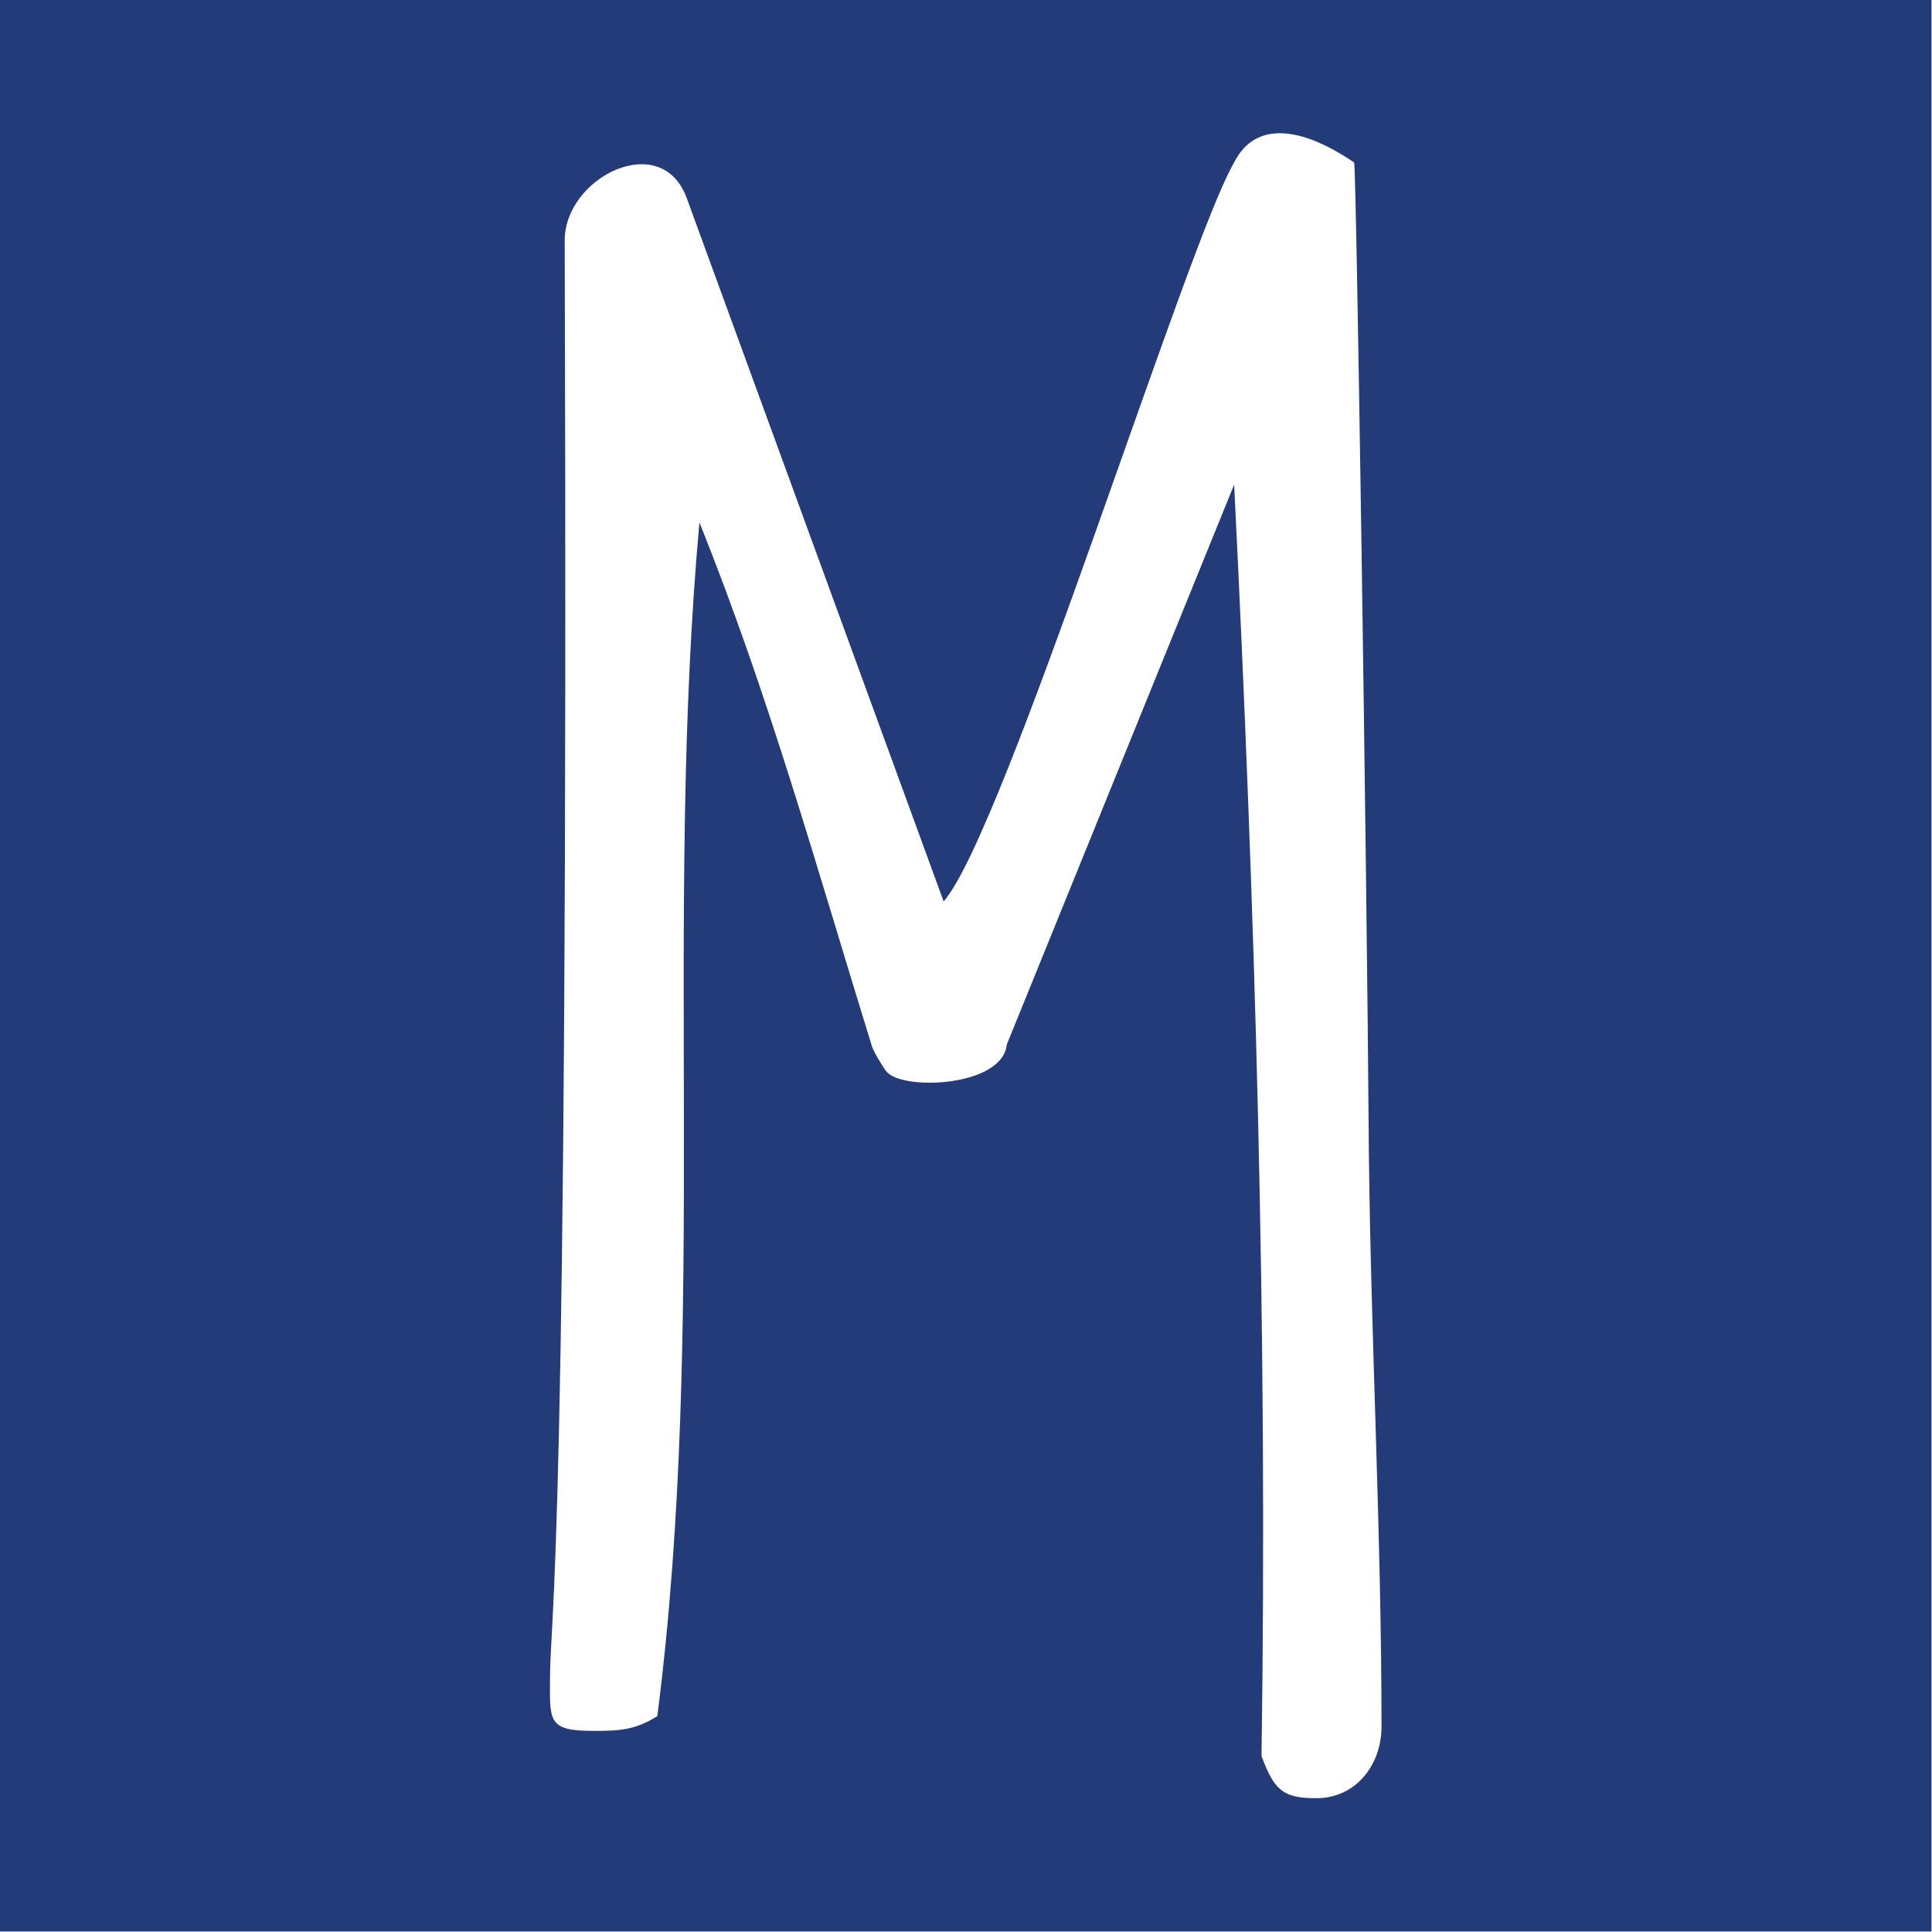
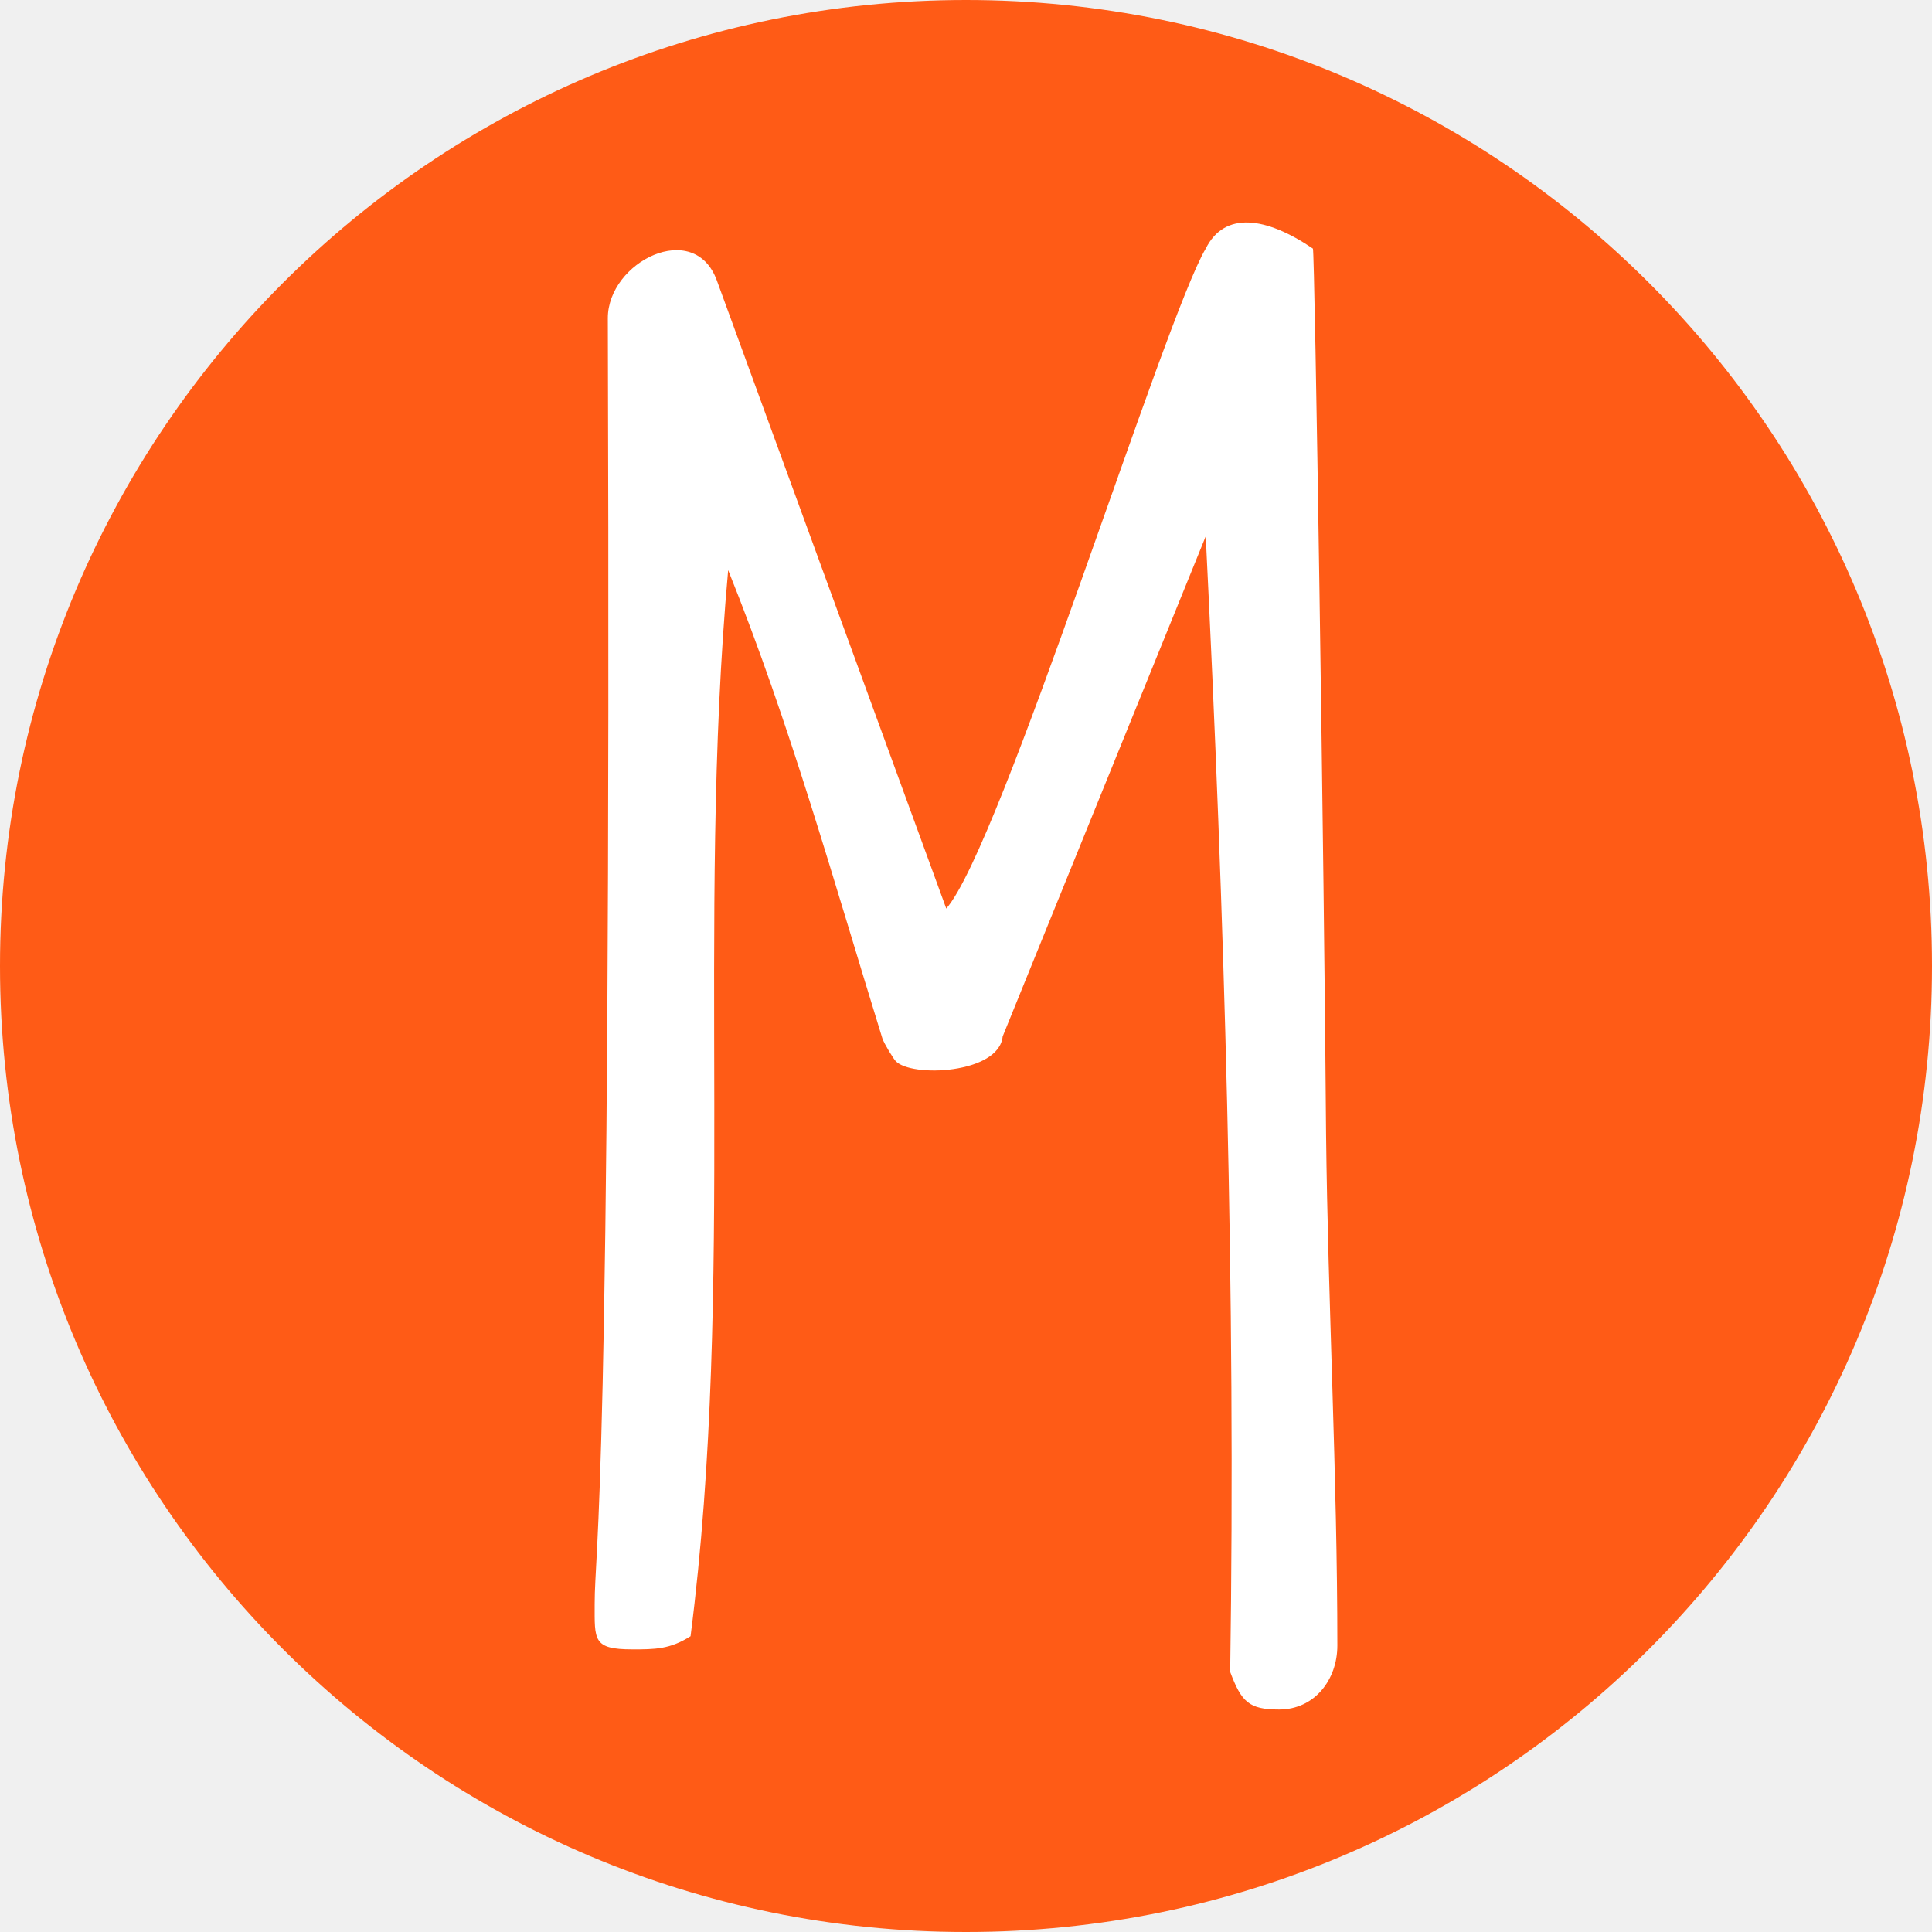
- <svg xmlns="http://www.w3.org/2000/svg" width="100%" height="100%" viewBox="0 0 669 669" version="1.1" xml:space="preserve" style="fill-rule:evenodd;clip-rule:evenodd;stroke-linejoin:round;stroke-miterlimit:2;">
+ <svg xmlns="http://www.w3.org/2000/svg" width="100%" height="100%" viewBox="0 0 827 827" version="1.1" xml:space="preserve" style="fill-rule:evenodd;clip-rule:evenodd;stroke-linejoin:round;stroke-miterlimit:2;">
  <g>
-     <rect x="0" y="0" width="668.814" height="668.814" style="fill:#243b7a;" />
+     <circle cx="413.5" cy="413.5" r="413.5" style="fill:#ff5b16;" />
    <g>
      <g>
-         <path d="M436.83,608.097c4.374,11.663 7.29,14.579 18.953,14.579c13.85,0 22.598,-11.663 22.598,-24.785c0,-65.607 -3.645,-133.401 -4.374,-198.279c-0.729,-102.784 -4.374,-343.344 -5.103,-343.344c-18.224,-12.392 -34.261,-14.579 -41.551,0c-16.037,26.972 -79.457,231.812 -100.598,255.868l-88.934,-243.475c-8.748,-24.056 -42.28,-7.29 -42.28,14.579c1.458,459.979 -5.103,475.287 -5.103,498.614c0,13.85 -0.729,17.495 14.579,17.495c8.748,0 14.579,0 22.598,-5.103c17.495,-136.317 2.187,-276.279 14.579,-413.325c24.056,59.775 40.822,120.28 59.775,181.513c0.729,2.187 4.374,8.019 5.103,8.748c5.832,6.561 40.093,5.103 41.551,-9.477l78.729,-193.905c7.29,146.522 11.663,293.045 9.477,440.296Z" style="fill:#fff;fill-rule:nonzero;" />
+         <path d="M526.582,715.673c4.829,12.877 8.048,16.097 20.926,16.097c15.292,0 24.95,-12.877 24.95,-27.364c0,-72.435 -4.024,-147.284 -4.829,-218.914c-0.805,-113.481 -4.829,-379.075 -5.634,-379.075c-20.121,-13.682 -37.827,-16.097 -45.875,0c-17.706,29.779 -87.727,255.936 -111.067,282.496l-98.189,-268.813c-9.658,-26.559 -46.68,-8.048 -46.68,16.097c1.61,507.848 -5.634,524.75 -5.634,550.504c0,15.292 -0.805,19.316 16.097,19.316c9.658,0 16.097,0 24.95,-5.634c19.316,-150.503 2.414,-305.031 16.097,-456.339c26.559,65.996 45.071,132.797 65.996,200.403c0.805,2.414 4.829,8.853 5.634,9.658c6.439,7.243 44.266,5.634 45.875,-10.463l86.922,-214.085c8.048,161.771 12.877,323.542 10.463,486.118Z" style="fill:#fff;fill-rule:nonzero;" />
      </g>
    </g>
  </g>
</svg>
